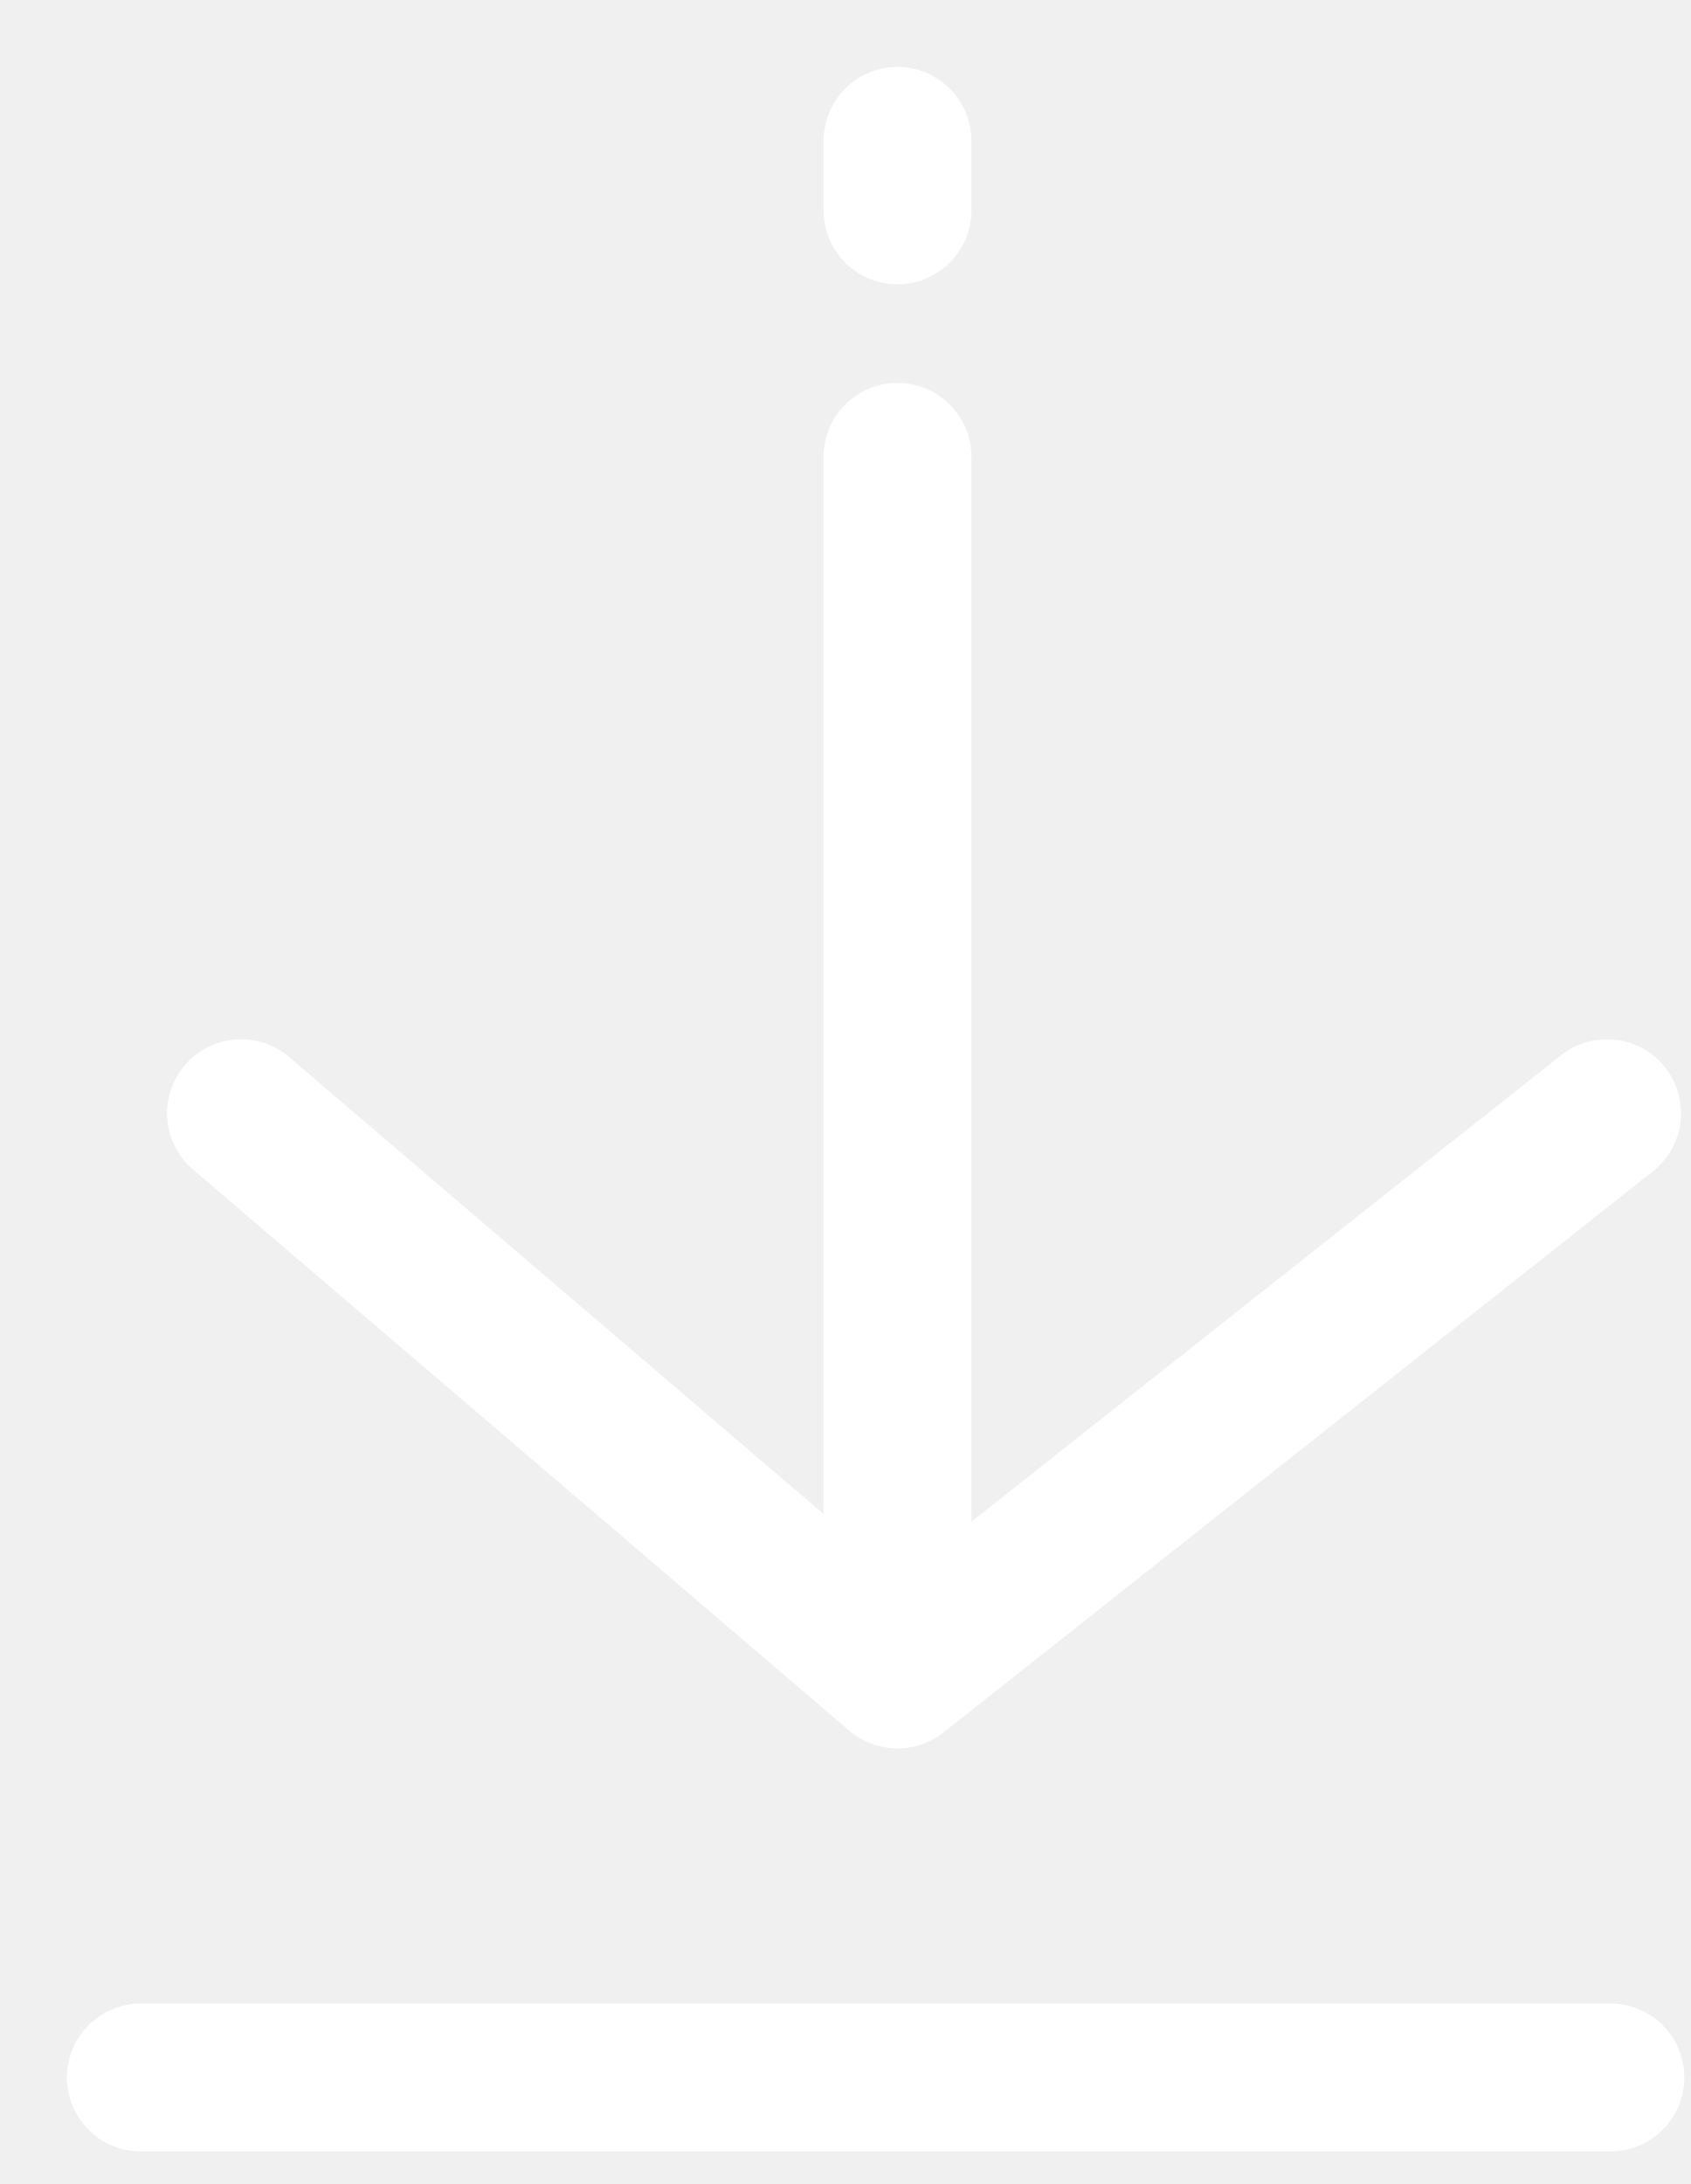
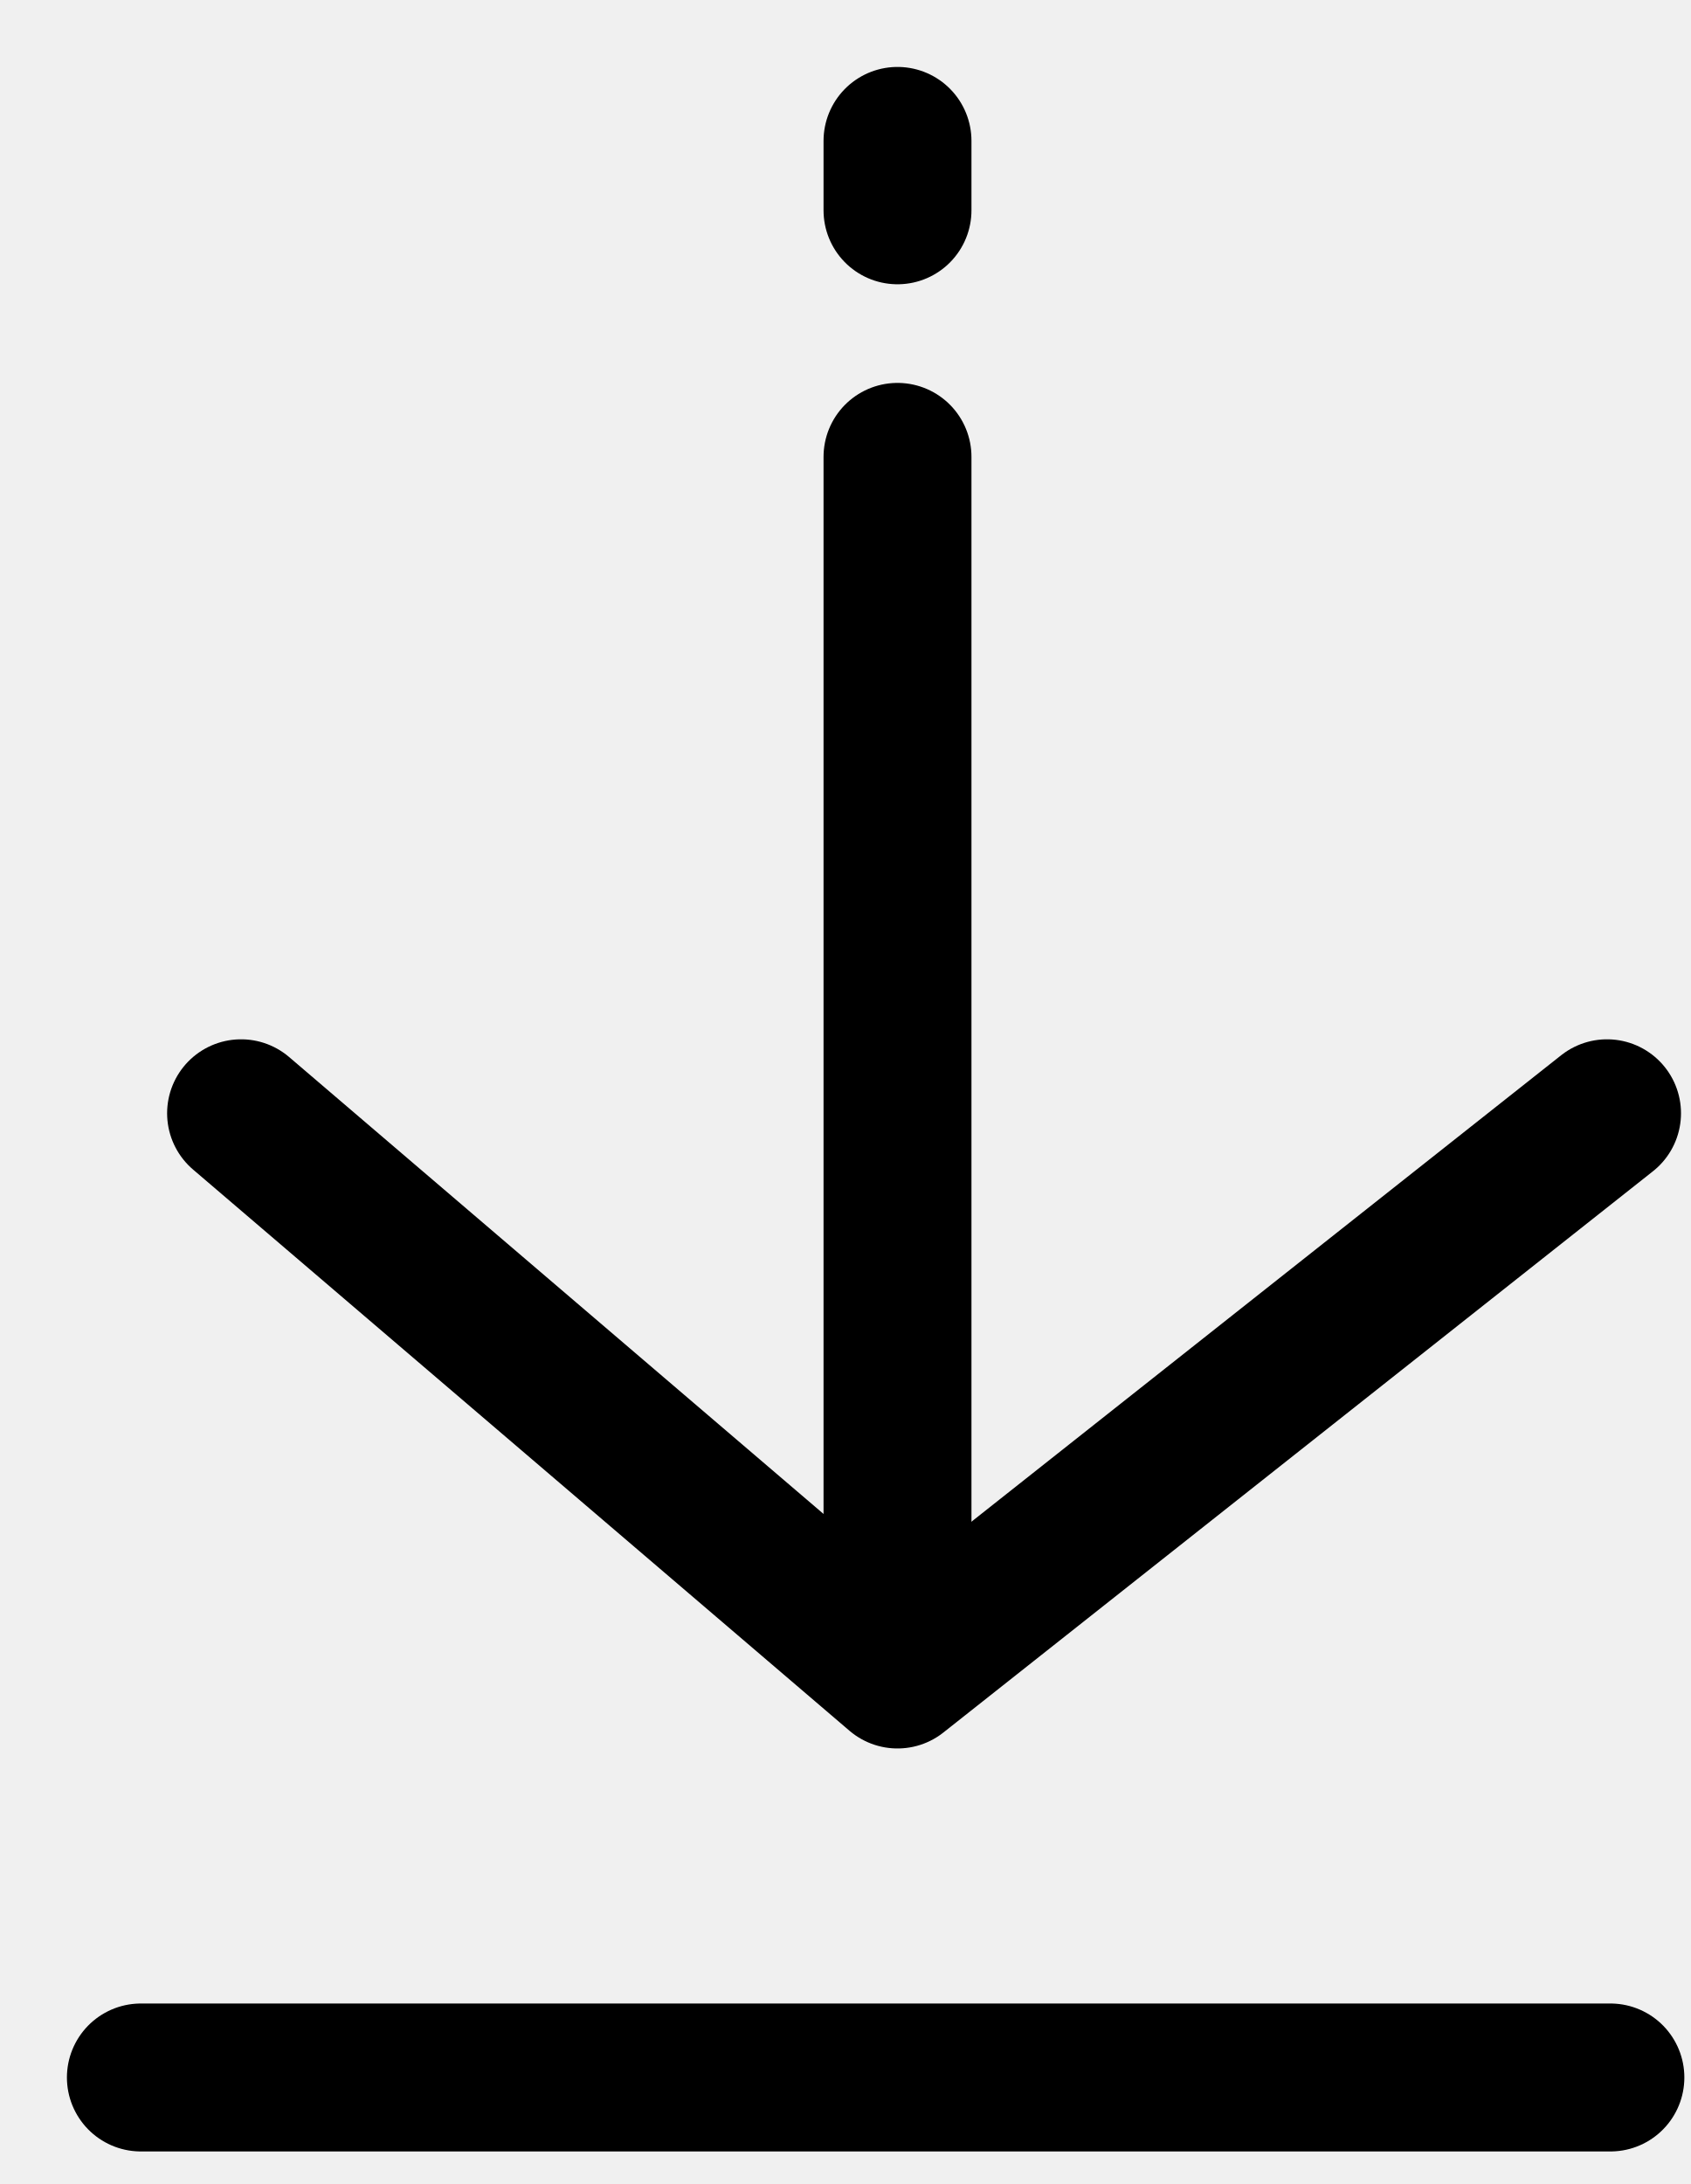
<svg xmlns="http://www.w3.org/2000/svg" width="24px" height="31px" viewBox="0 0 24 31" version="1.1">
  <g id="Page-1" stroke="none" stroke-width="1" fill="none" fill-rule="evenodd" stroke-linecap="round" stroke-linejoin="round">
-     <g id="Canvas" transform="translate(-358, -225)" stroke="#FFFFFF" stroke-width="2.1">
+     <g id="Canvas" transform="translate(-358, -225)" stroke="#000000" stroke-width="2.1">
      <g id="download" transform="translate(360, 227)">
        <g id="Group-4" transform="translate(1.422414, 0)">
          <path d="M9.319,-3.55271368e-15 L9.319,21.285" id="Path-3" stroke-dasharray="16.8,3.5" transform="translate(9.319195, 10.64254) scale(1, -1) translate(-9.319195, -10.64254) " />
          <polyline id="Path-4" points="-3.44470785e-14 13.802 9.319 21.768 19.392 13.802" />
        </g>
        <path d="M-1.77635684e-14,27.488 L20.862,27.488" id="Path-6" />
      </g>
    </g>
  </g>
</svg>
